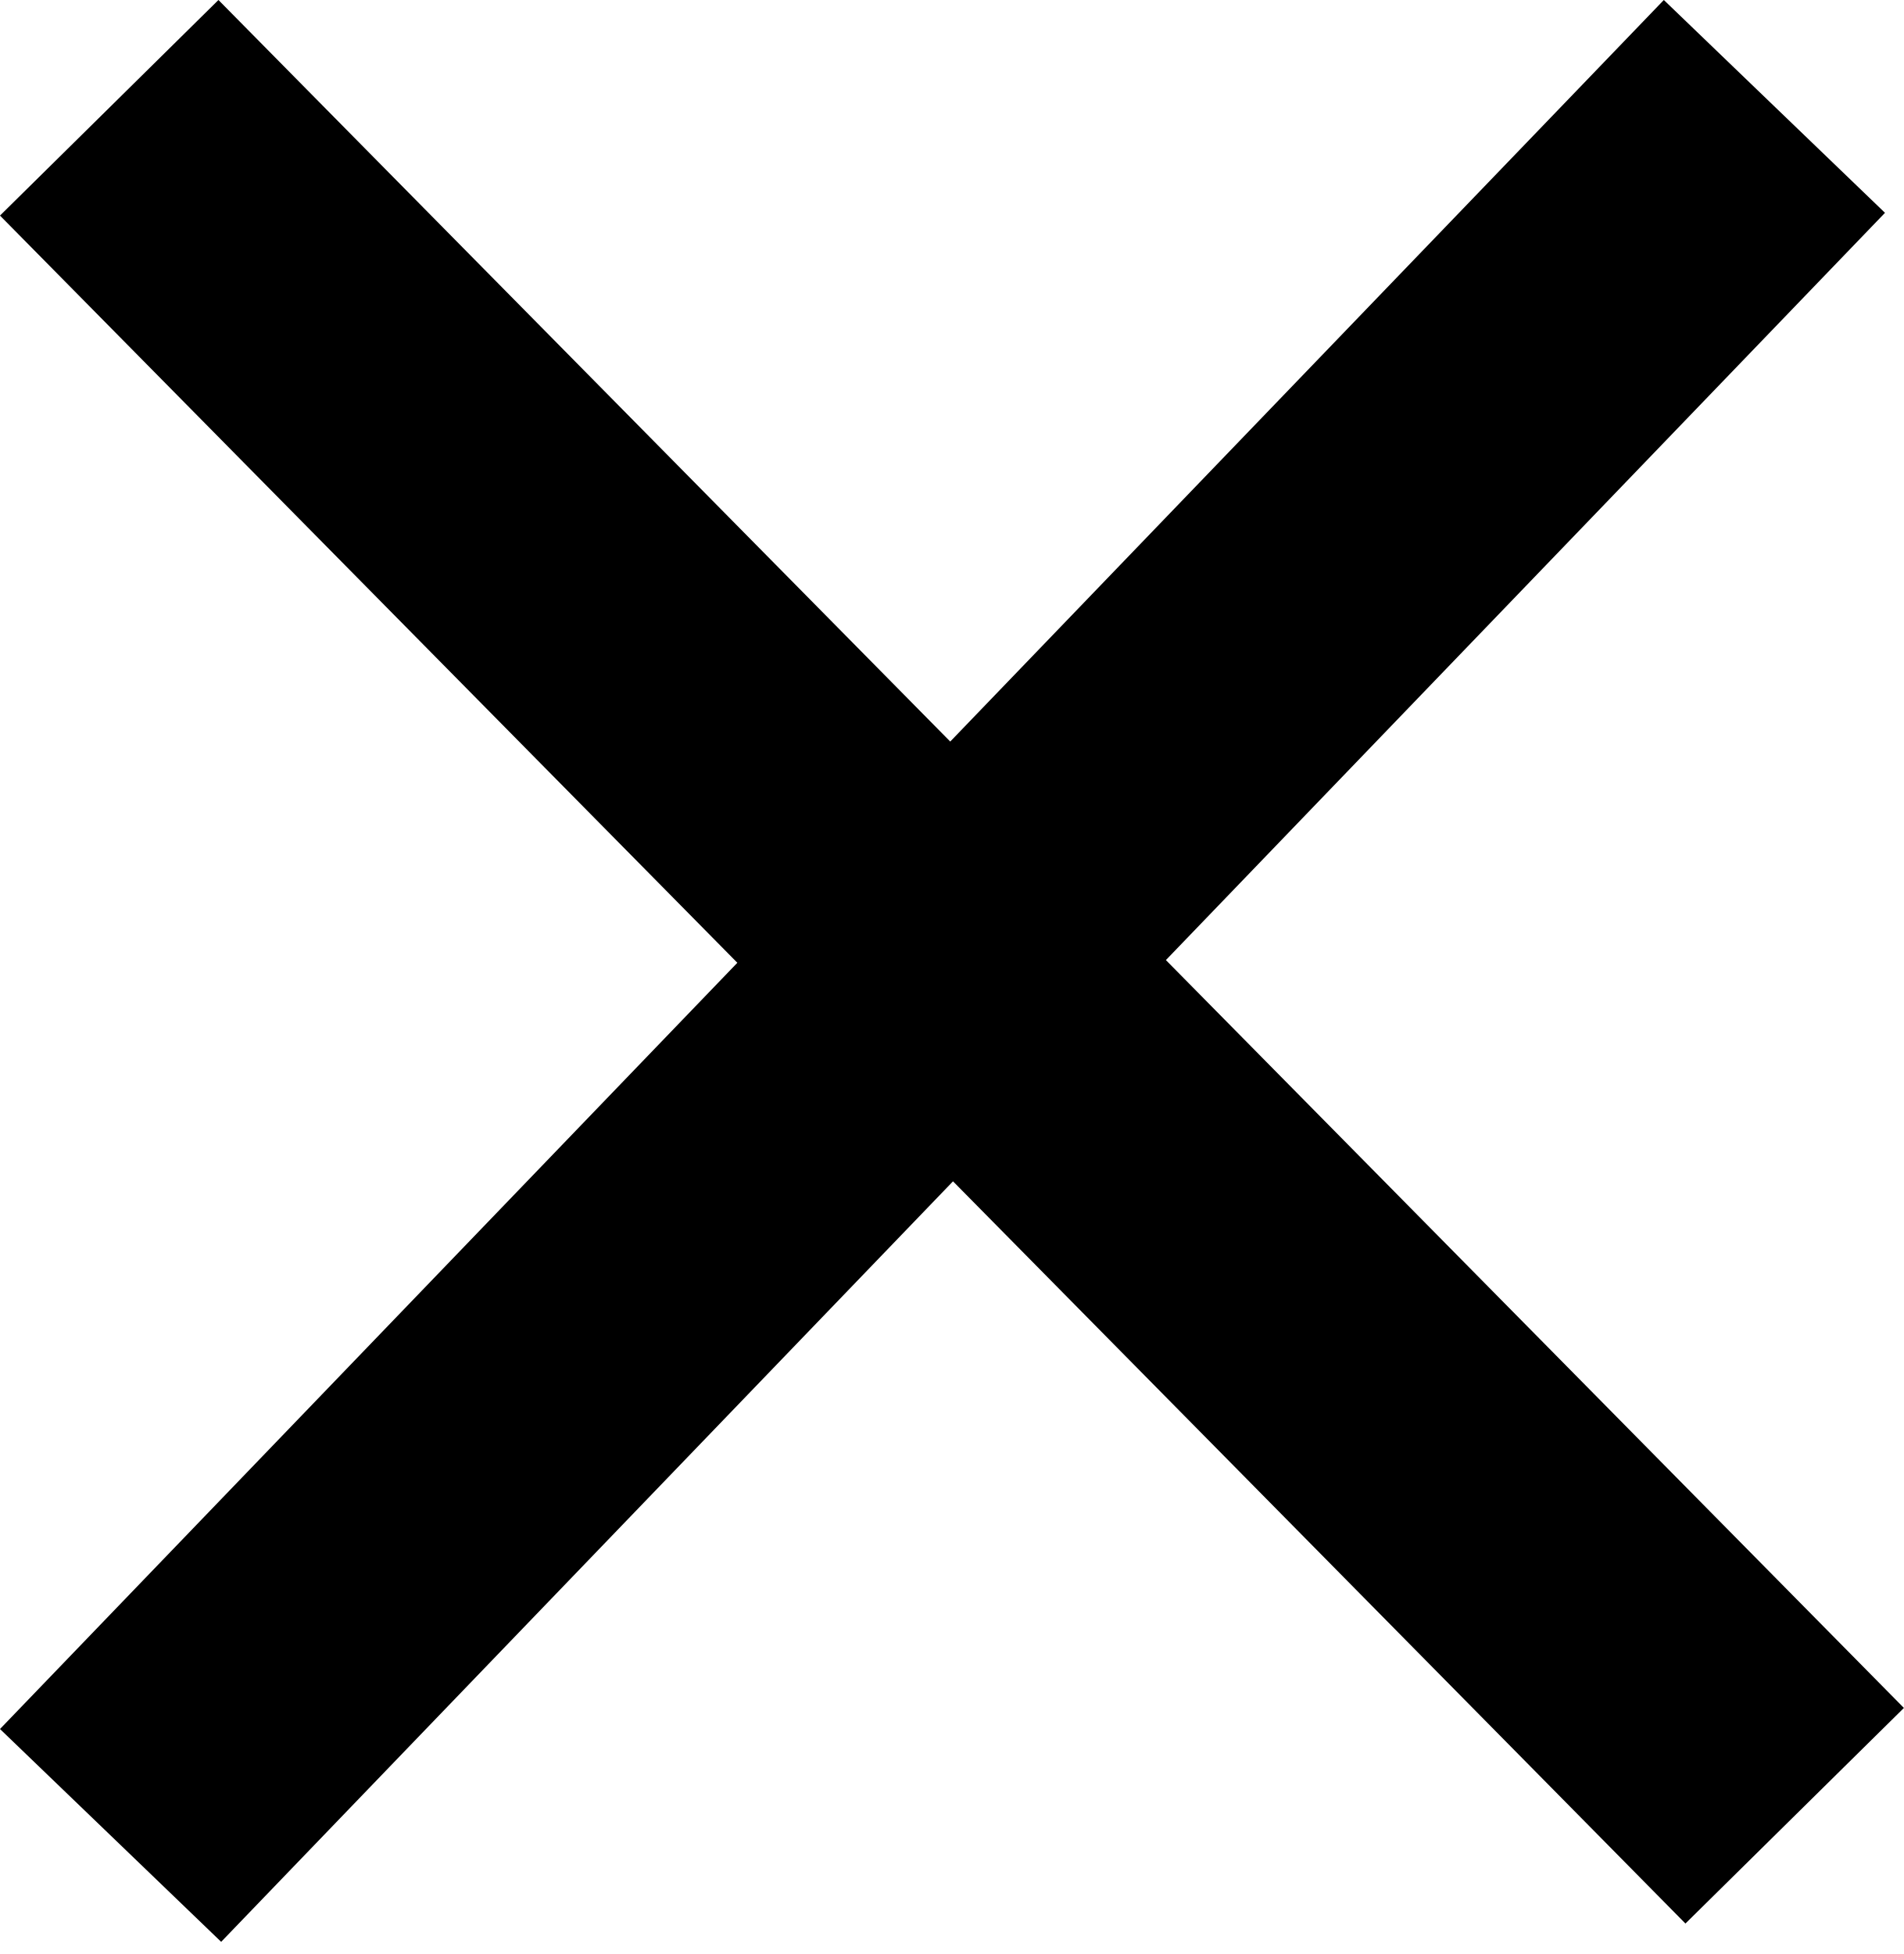
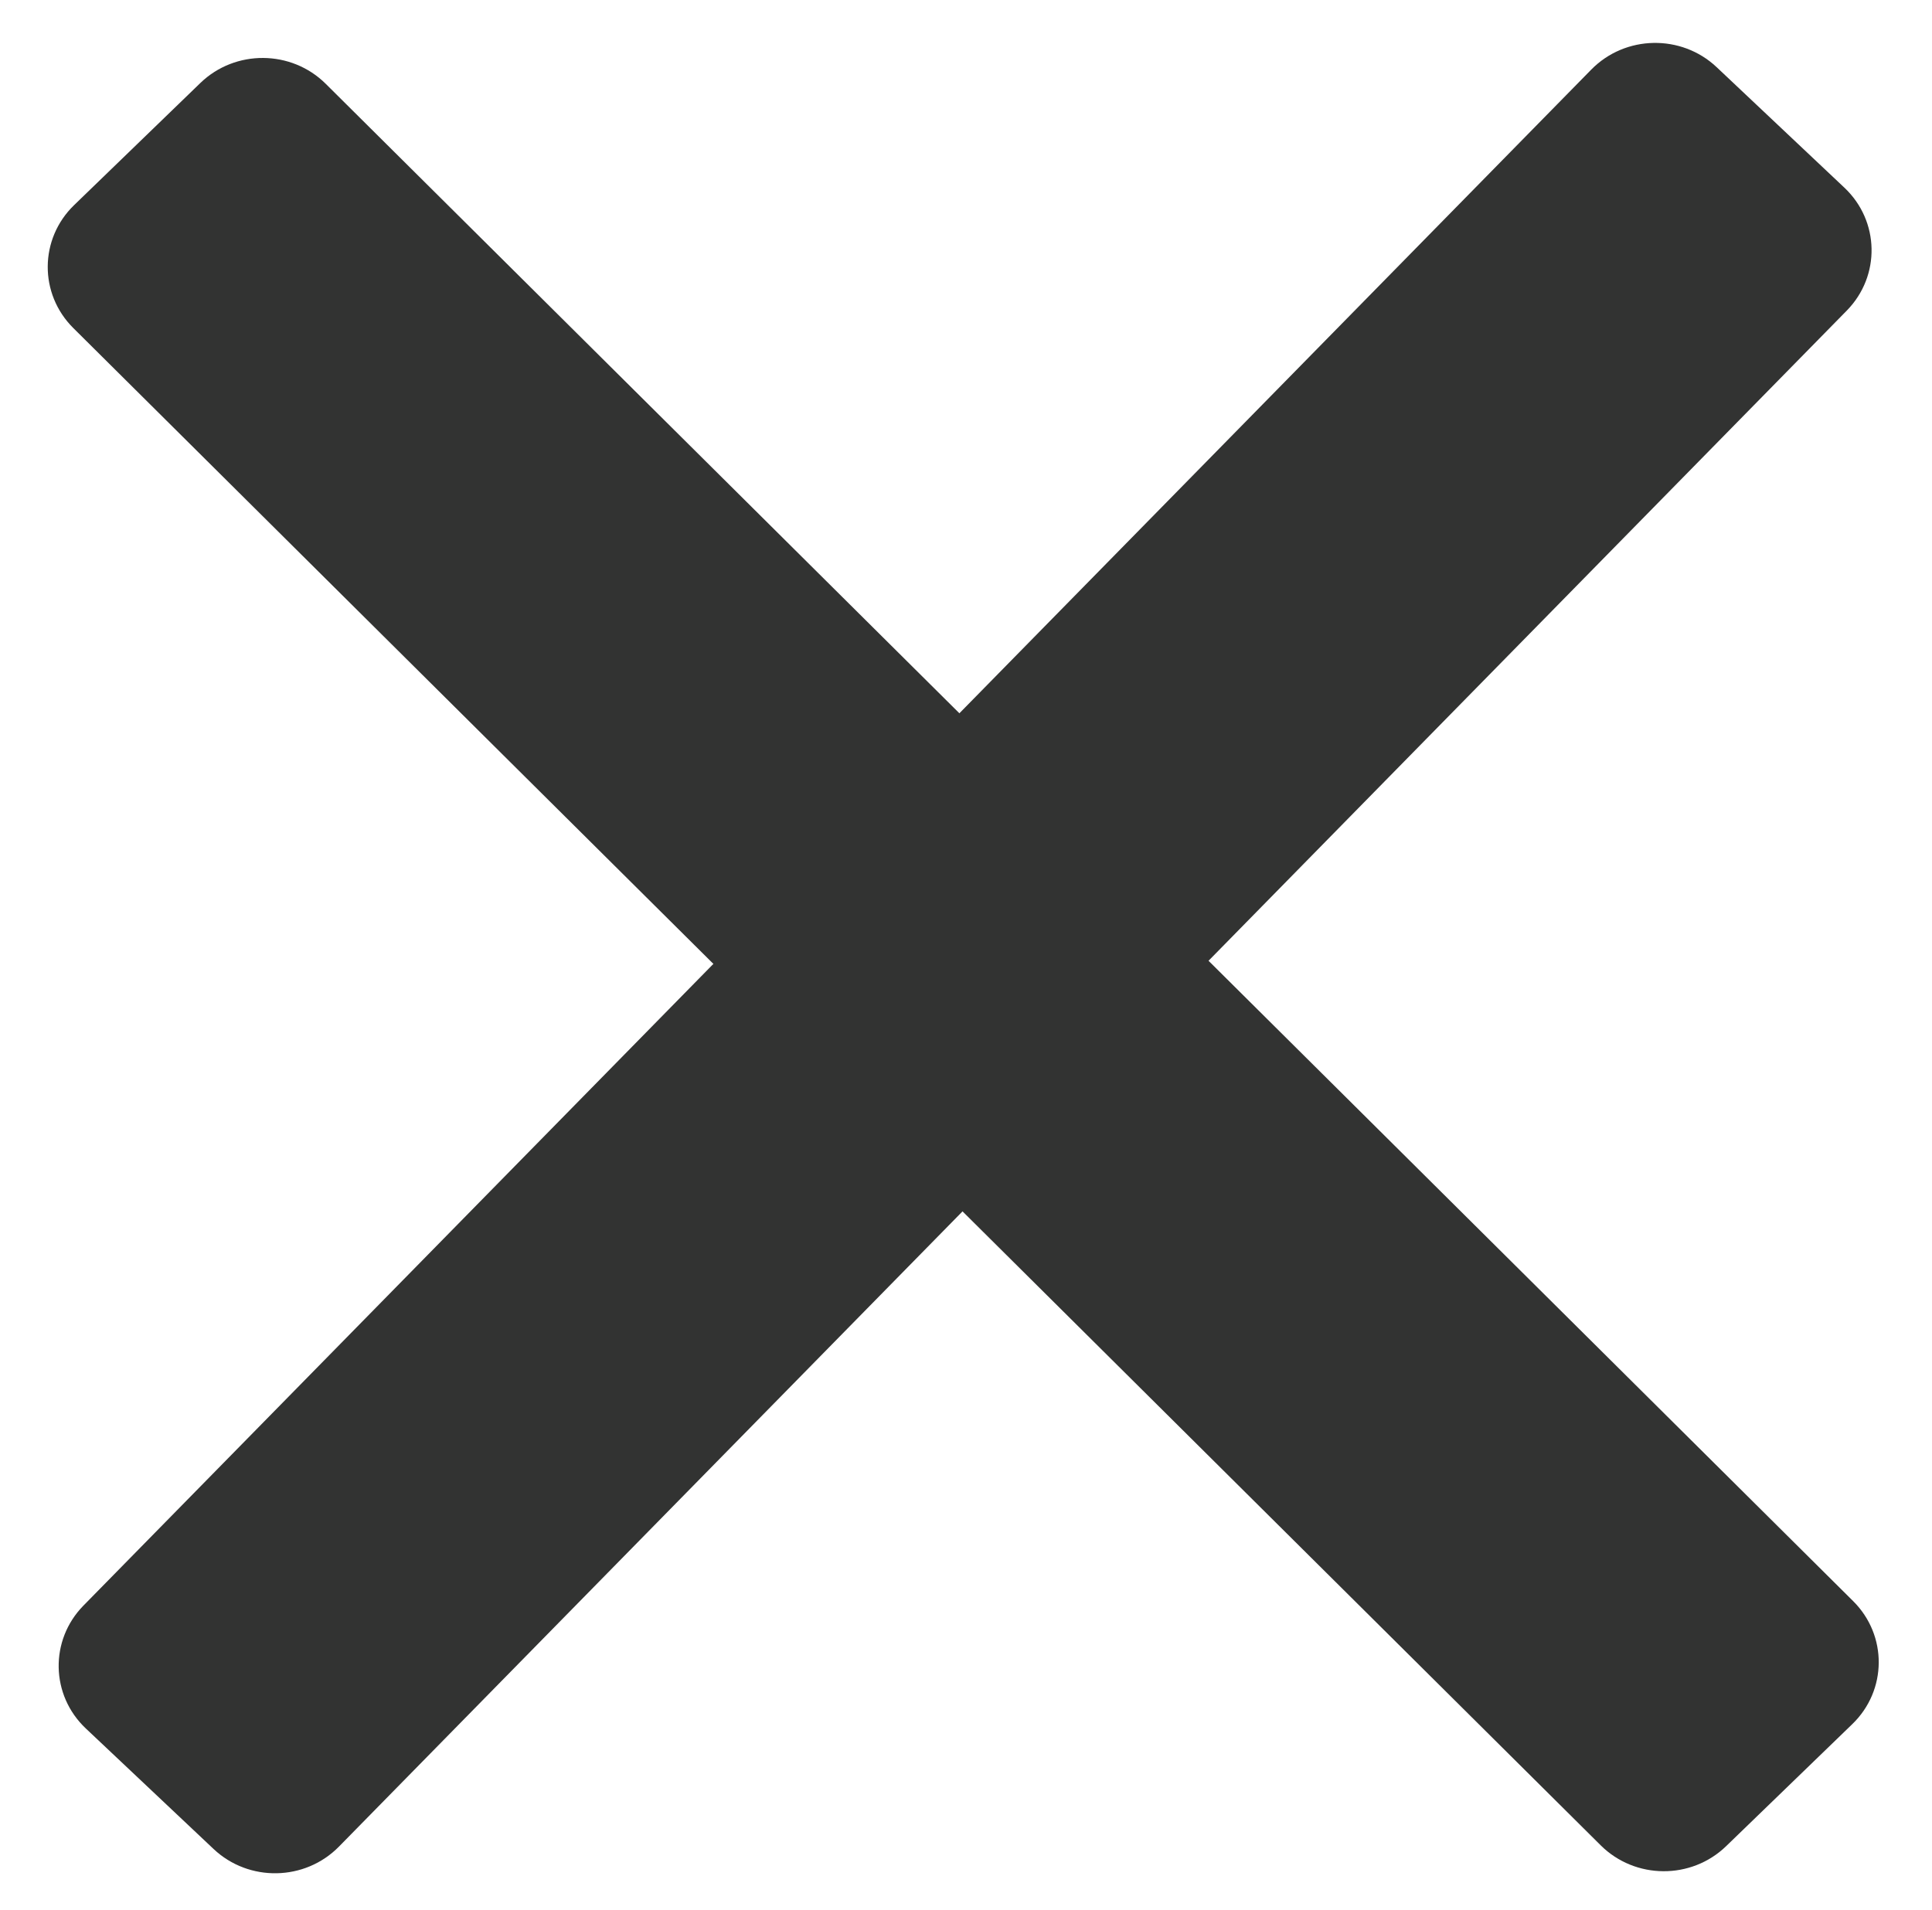
- <svg xmlns="http://www.w3.org/2000/svg" width="76" height="78" viewBox="0 0 76 78" fill="none">
-   <rect x="8.72" y="6.10352e-05" width="95.785" height="12.252" transform="rotate(45.3803 8.7205 6.10352e-05)" fill="black" />
-   <rect x="3.05176e-05" y="69.019" width="95.785" height="12.252" transform="rotate(-46.1009 3.05176e-05 69.0193)" fill="black" />
+ <svg xmlns="http://www.w3.org/2000/svg" width="88" height="87" viewBox="0 0 88 87" fill="none">
+   <rect width="106.073" height="16" rx="4" transform="matrix(0.709386 0.70482 -0.718677 0.695344 12.0001 1.00003)" fill="#323332" />
+   <rect width="106.047" height="16" rx="4" transform="matrix(0.700463 -0.713689 0.727359 0.686257 1.00006 76)" fill="#323332" />
</svg>
